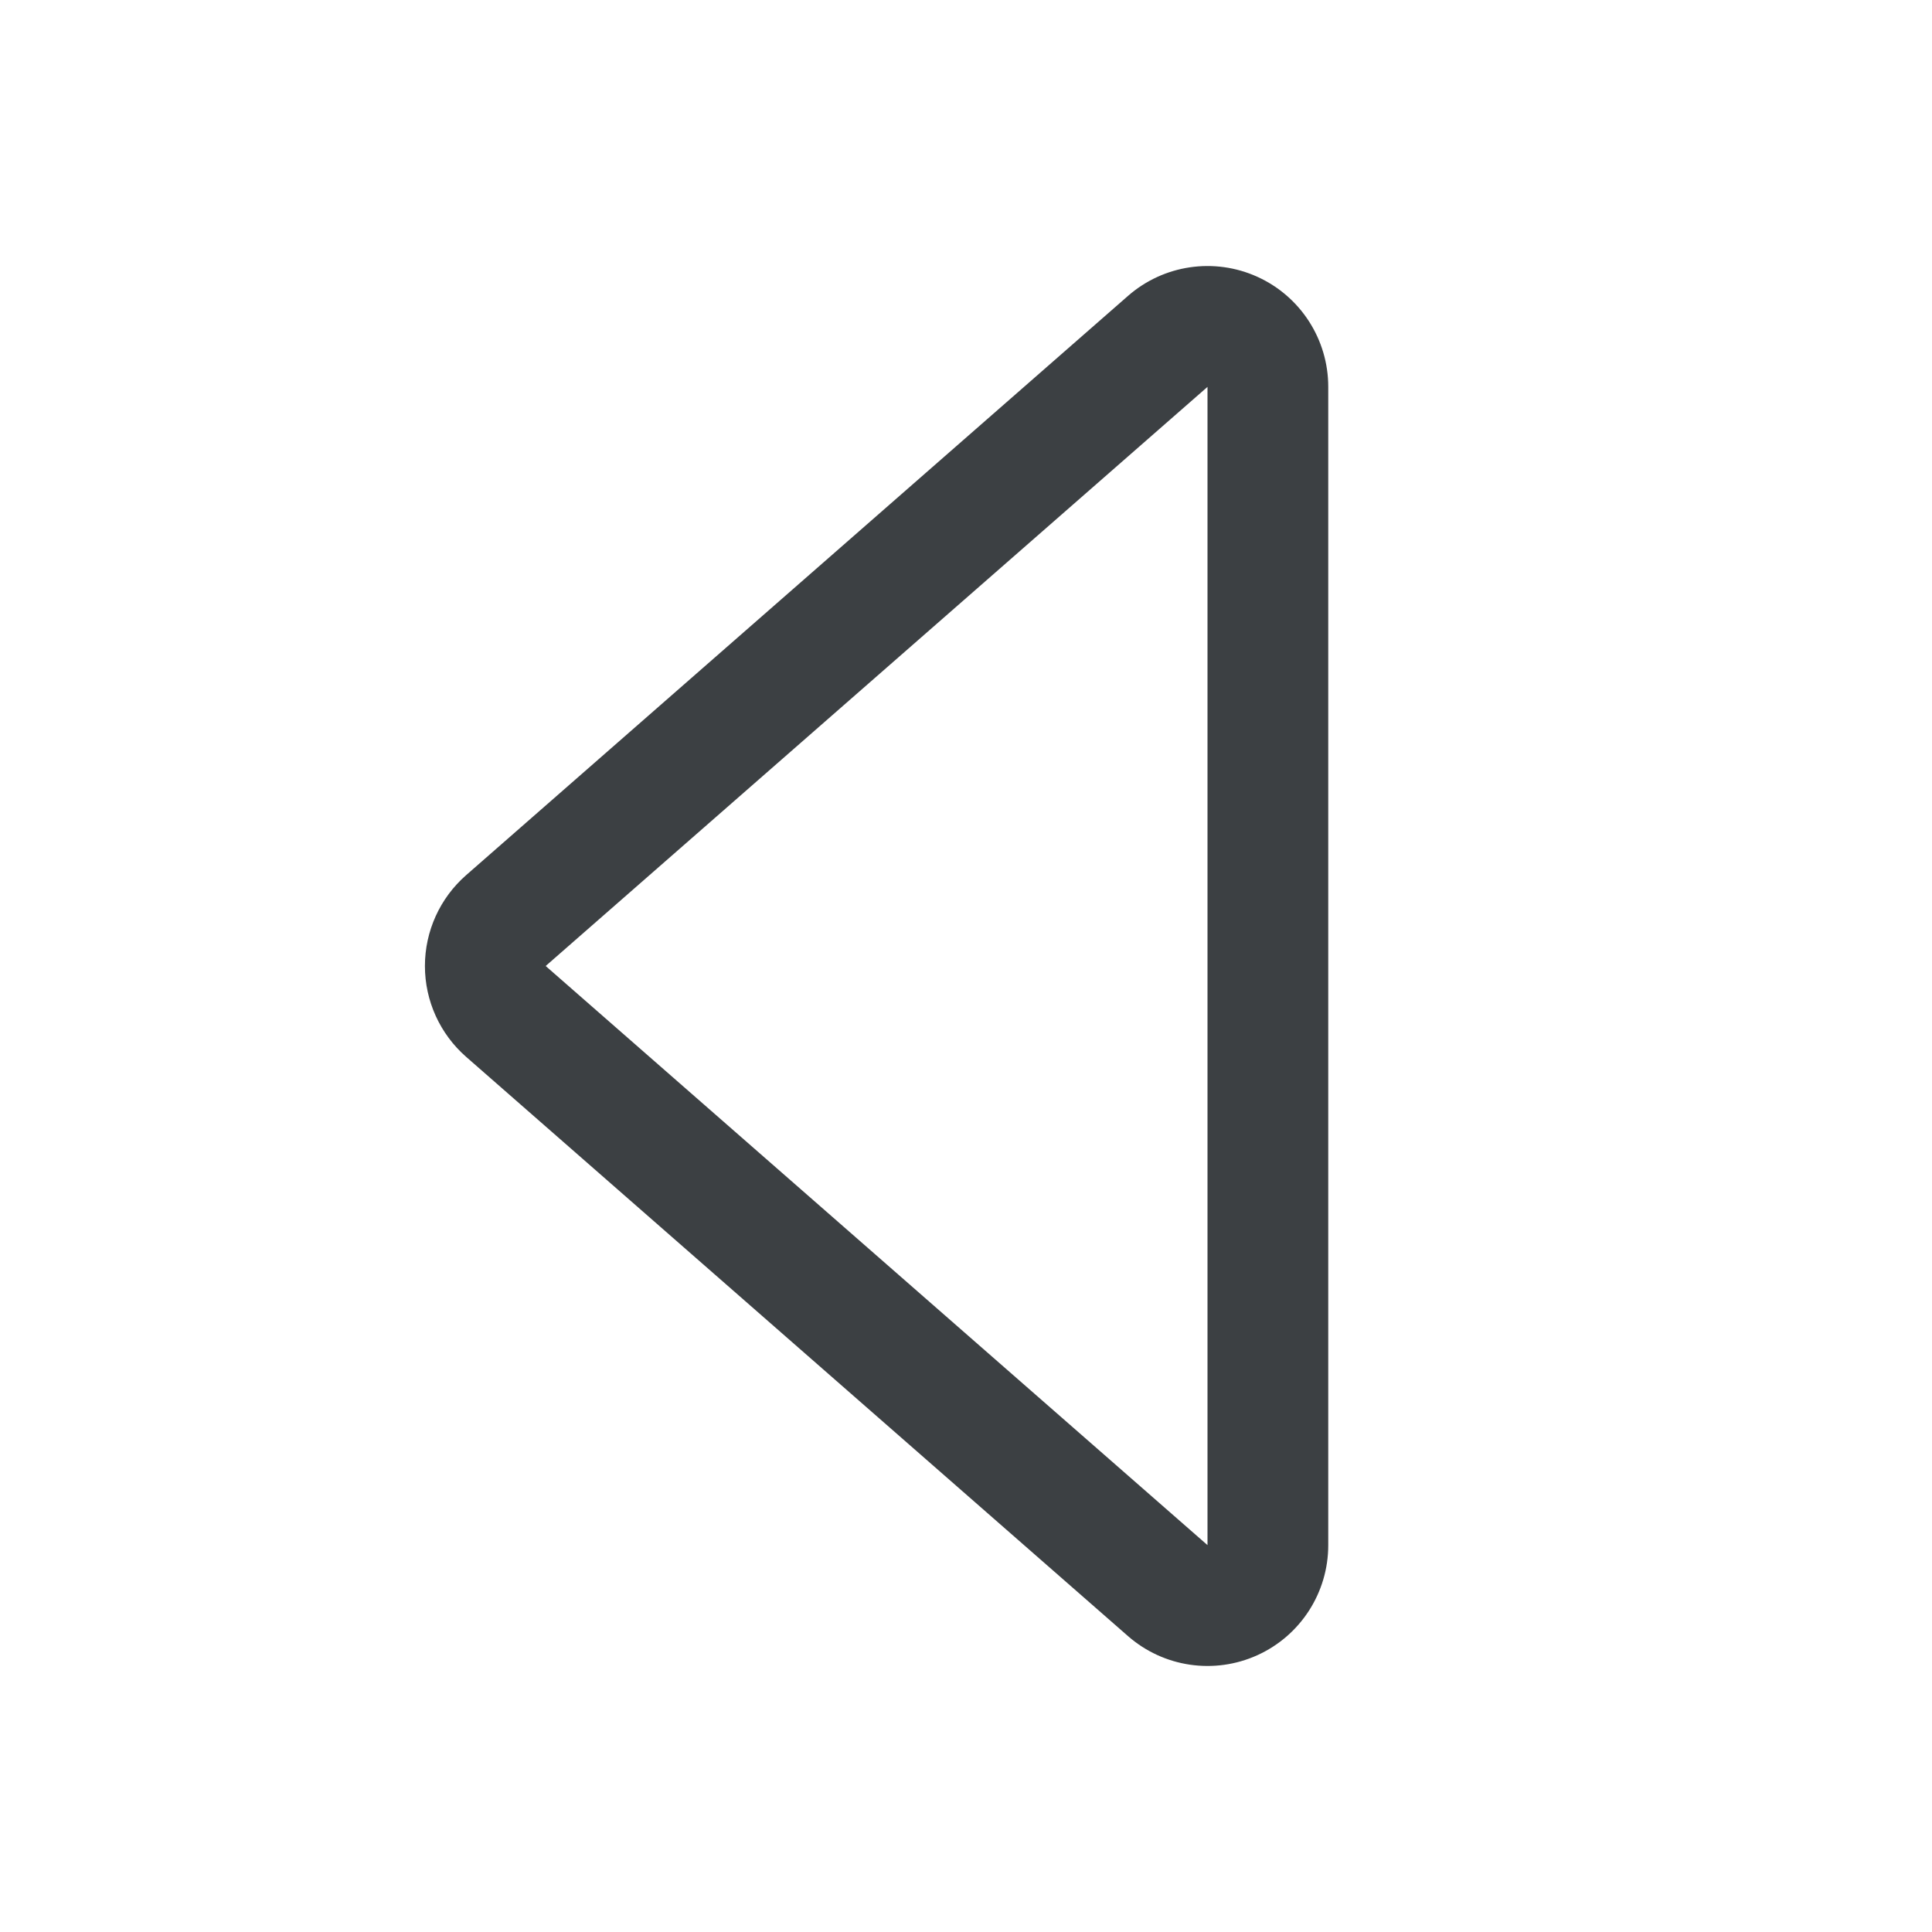
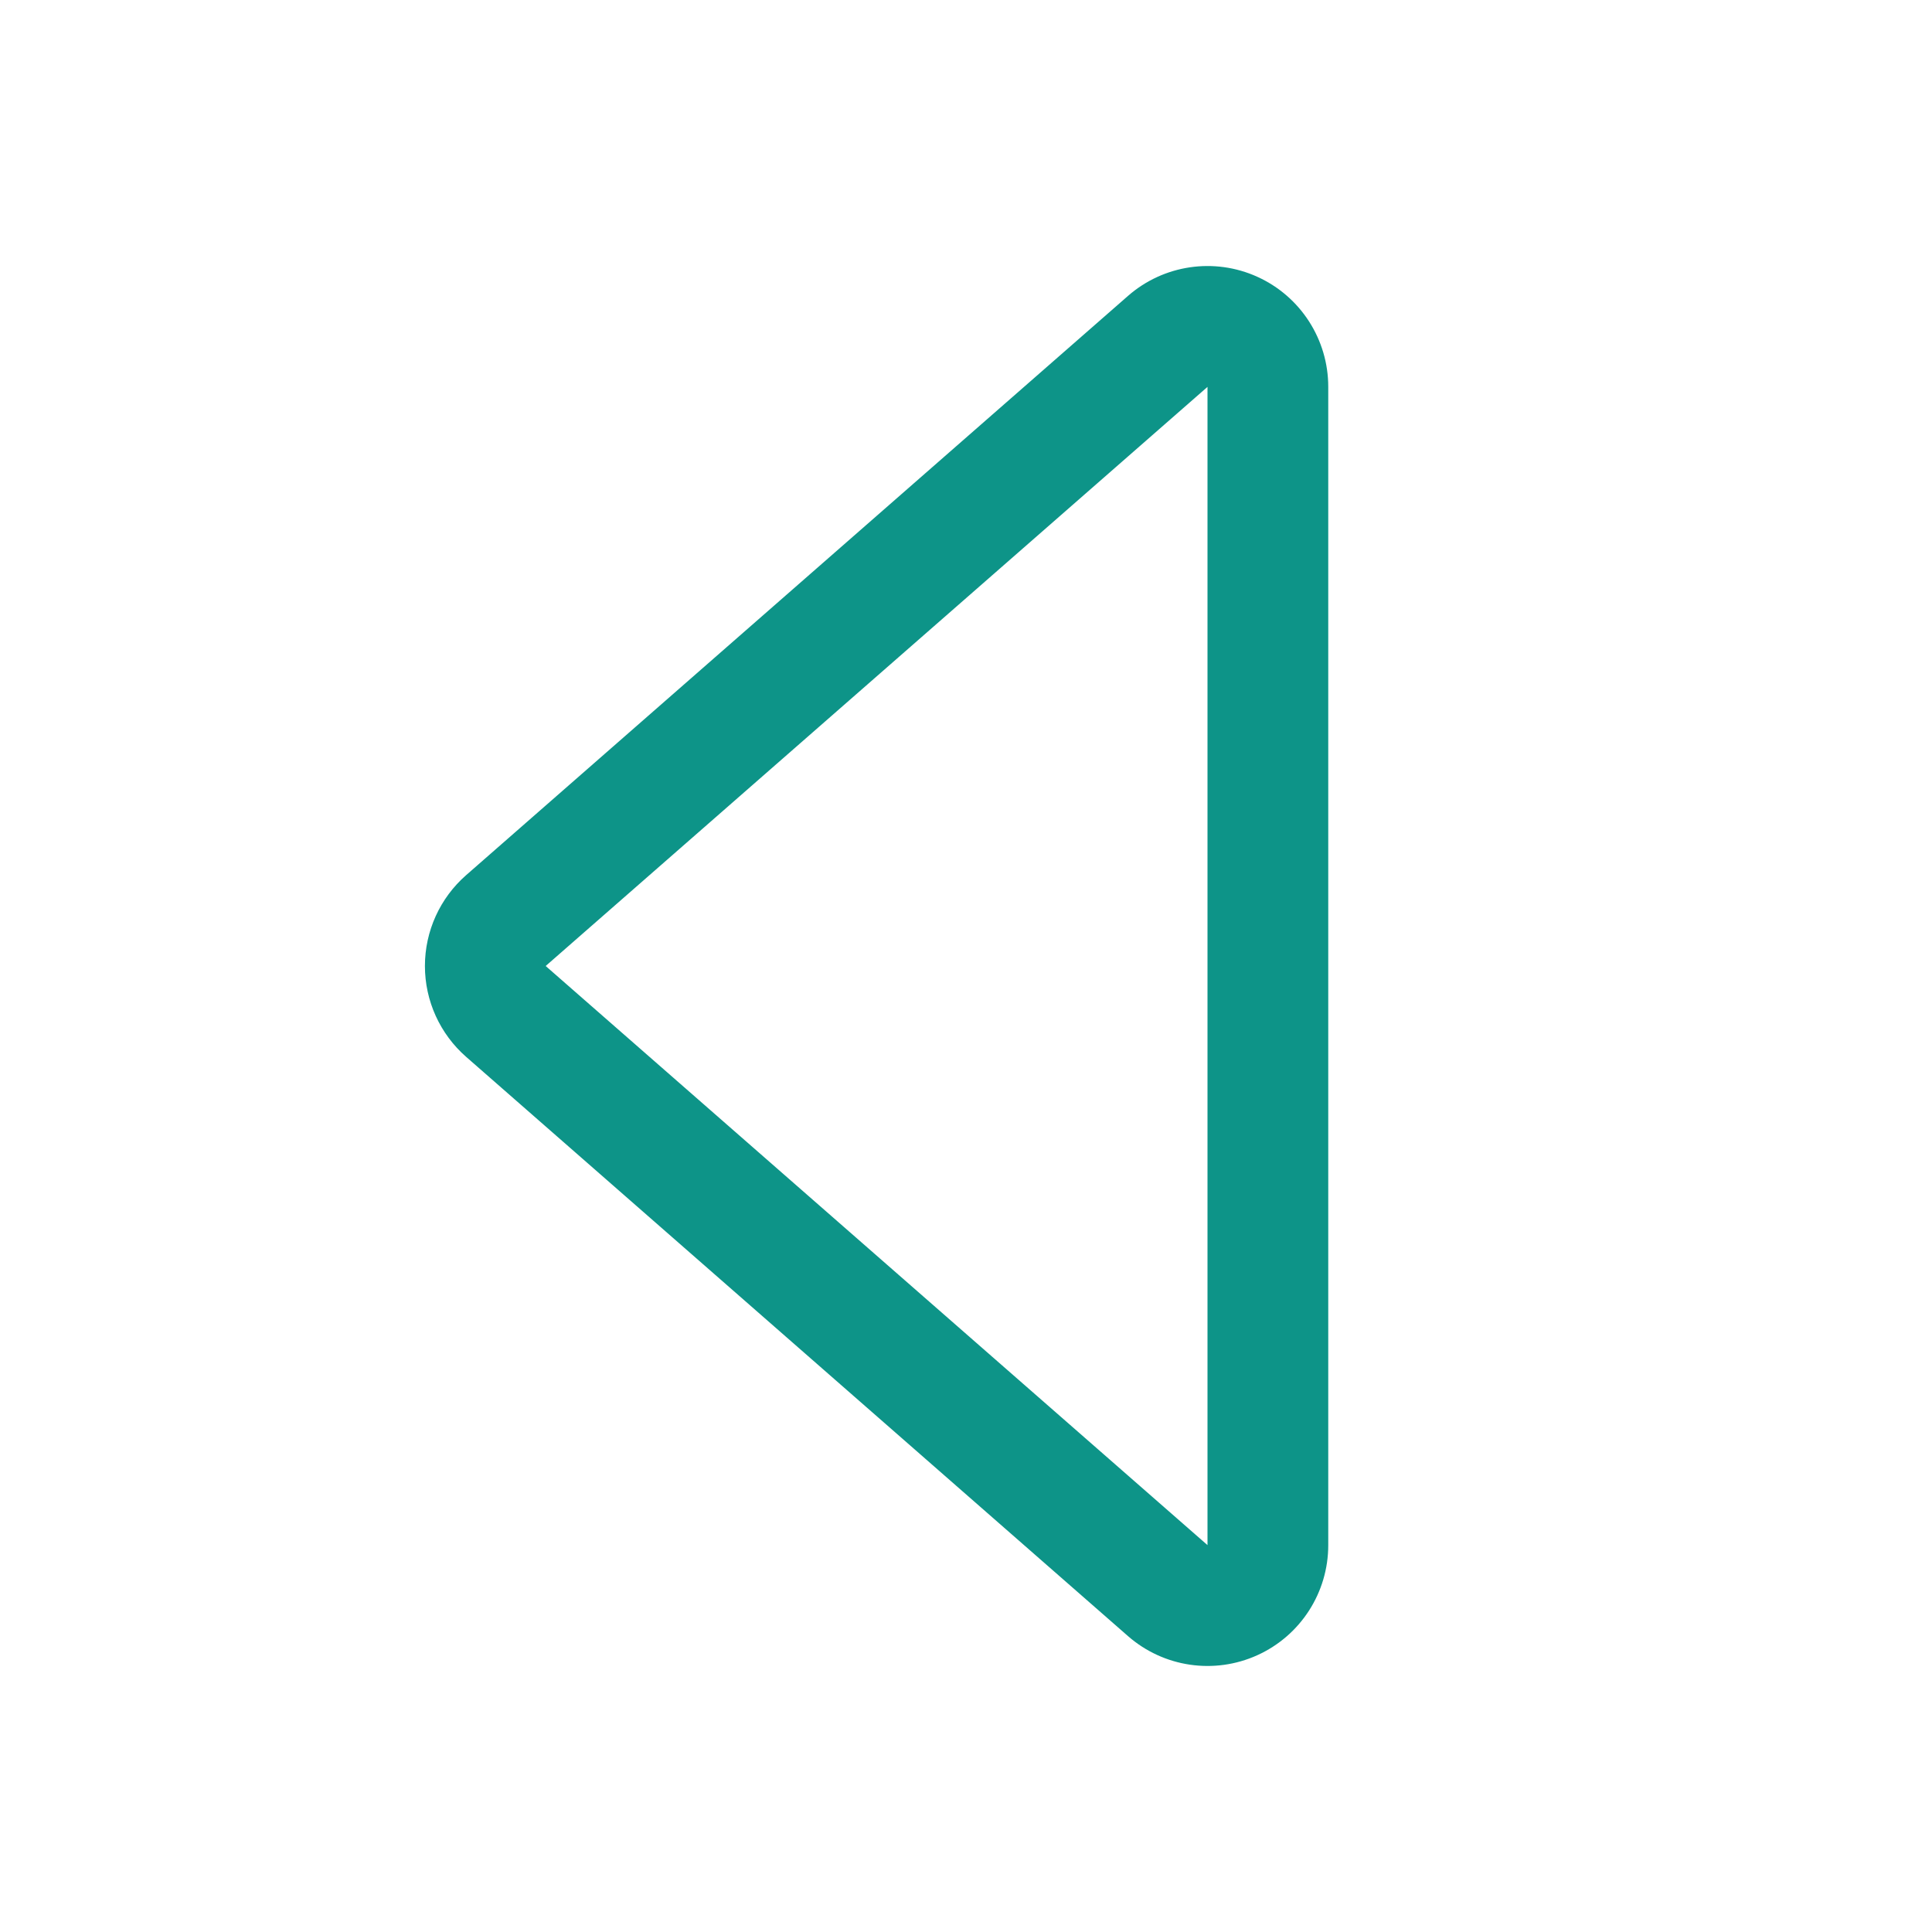
- <svg xmlns="http://www.w3.org/2000/svg" width="16" height="16" fill="#3C4043" class="bi bi-caret-left" viewBox="0 0 16 16">
+ <svg xmlns="http://www.w3.org/2000/svg" width="16" height="16" fill="#0D9488" class="bi bi-caret-left" viewBox="0 0 16 16">
  <path d="M10 12.796V3.204L4.519 8 10 12.796zm-.659.753-5.48-4.796a1 1 0 0 1 0-1.506l5.48-4.796A1 1 0 0 1 11 3.204v9.592a1 1 0 0 1-1.659.753z" />
</svg>
